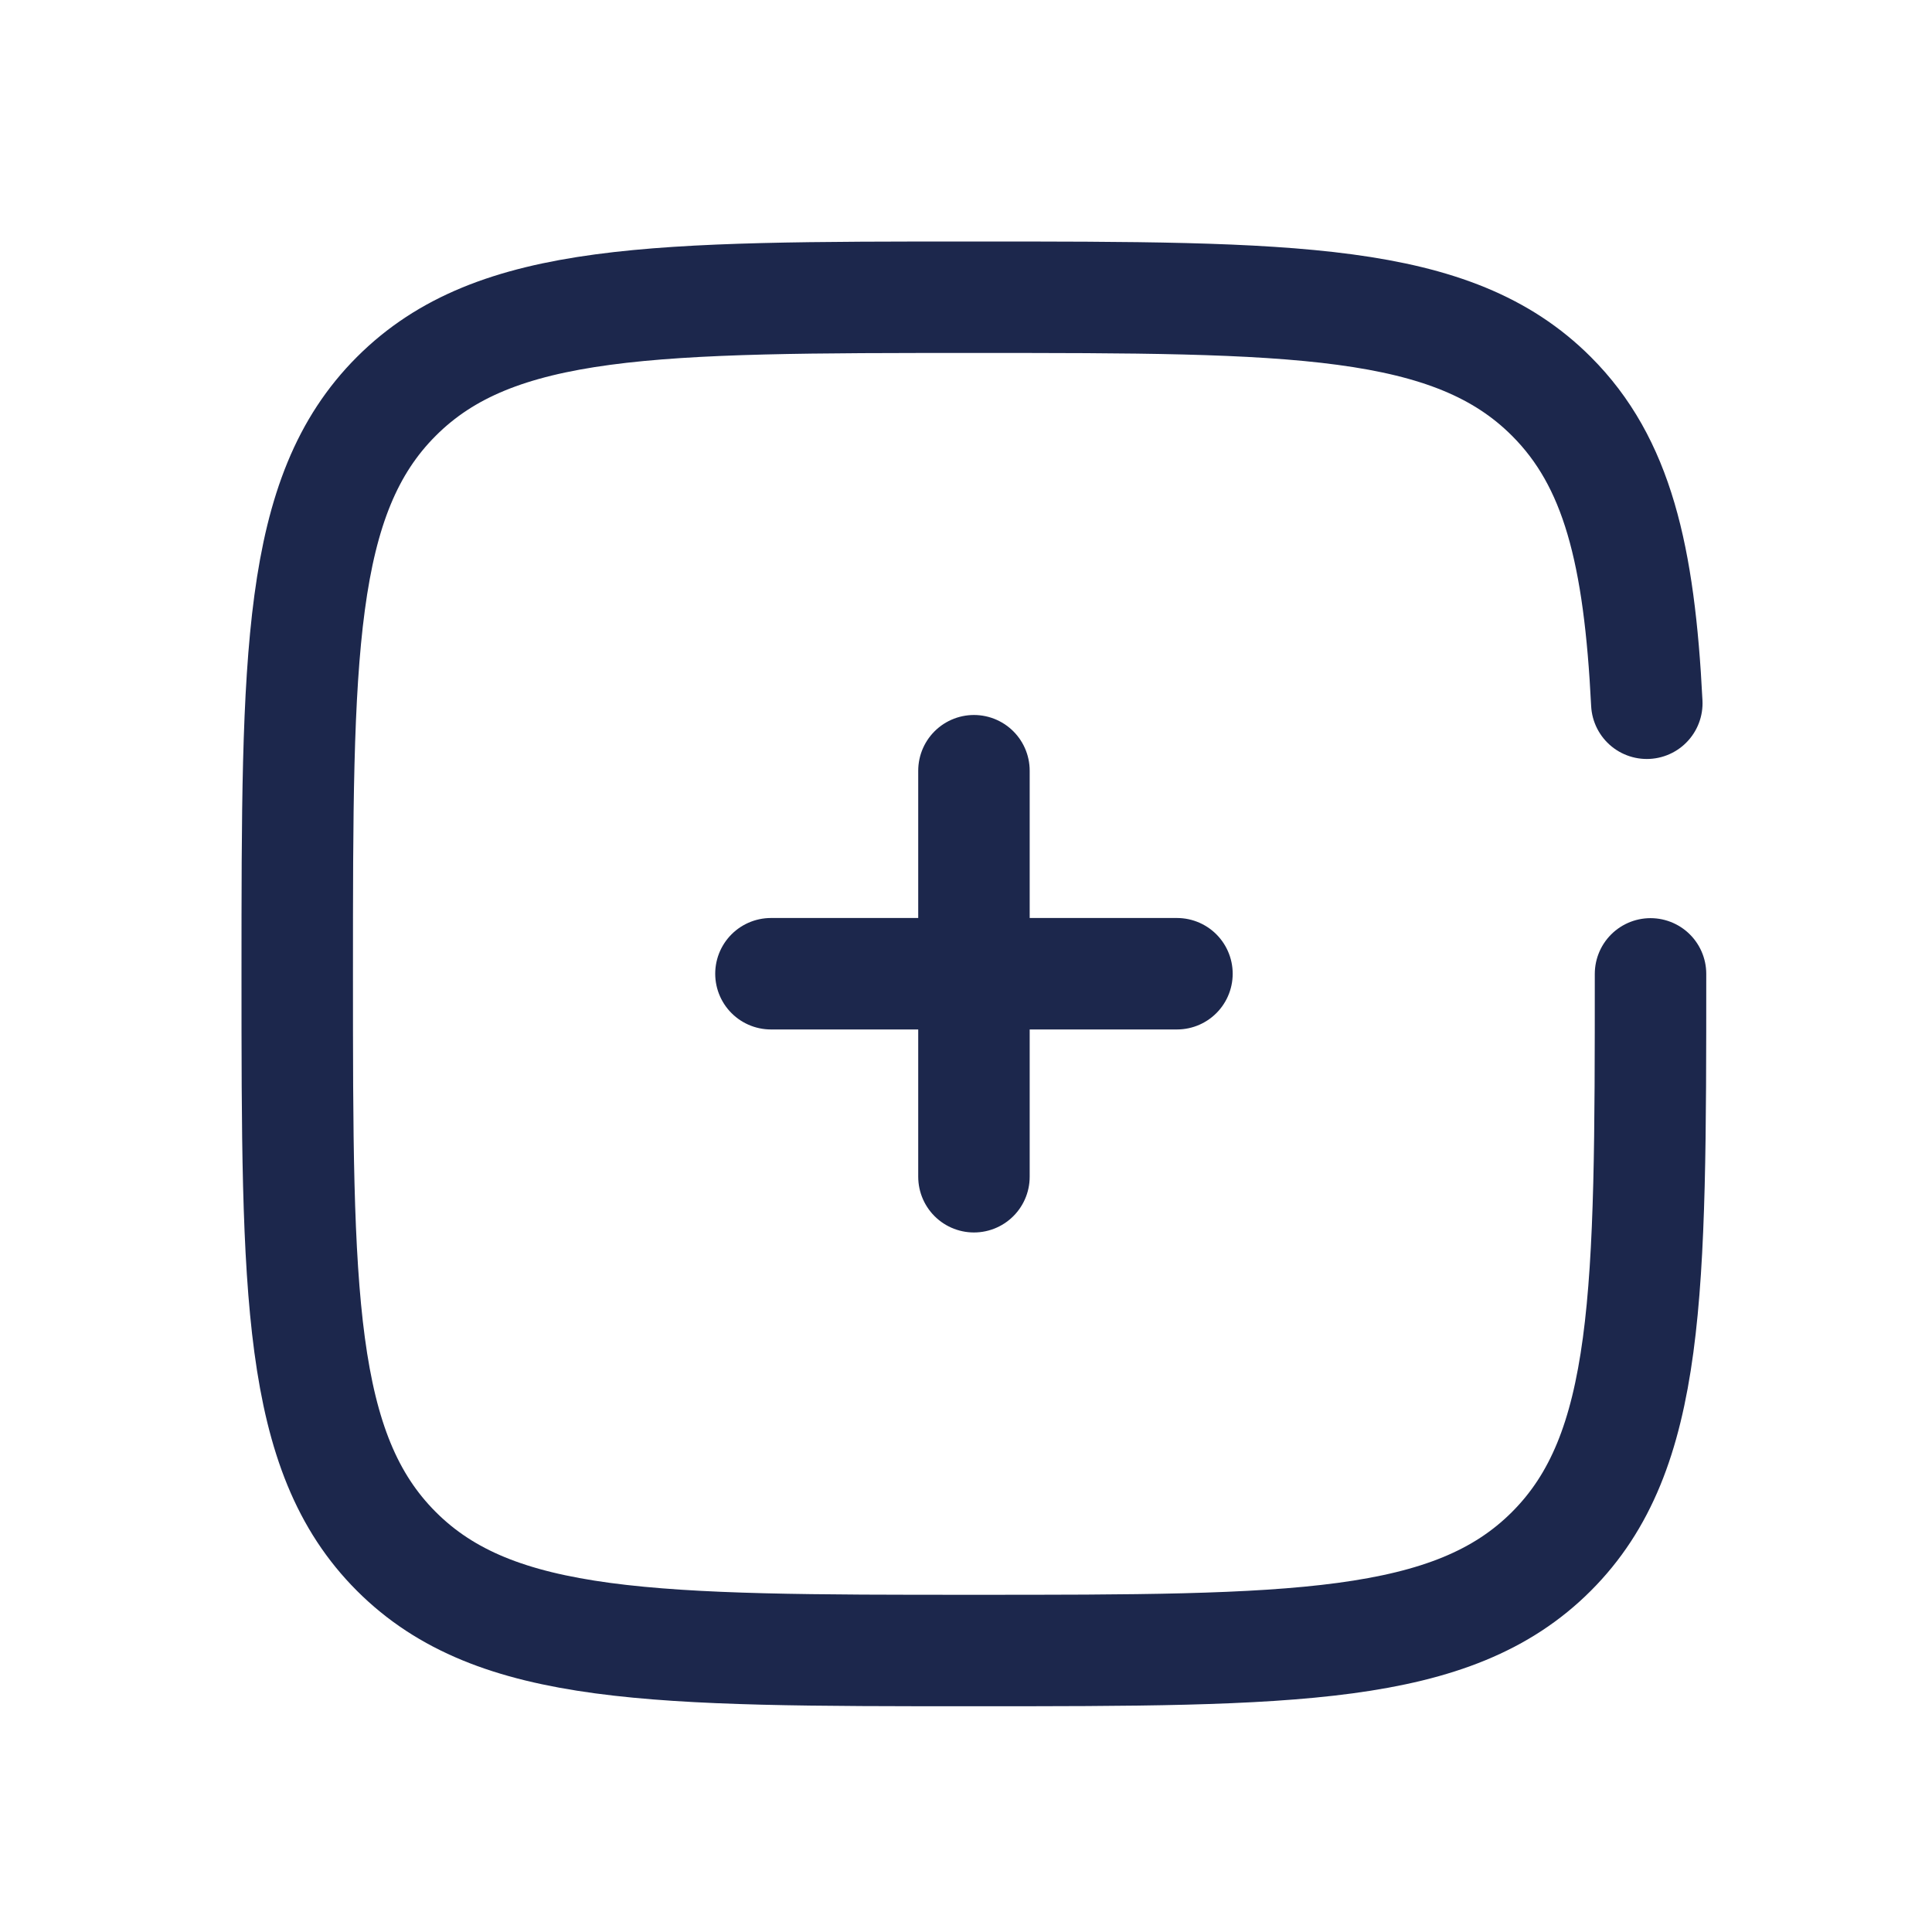
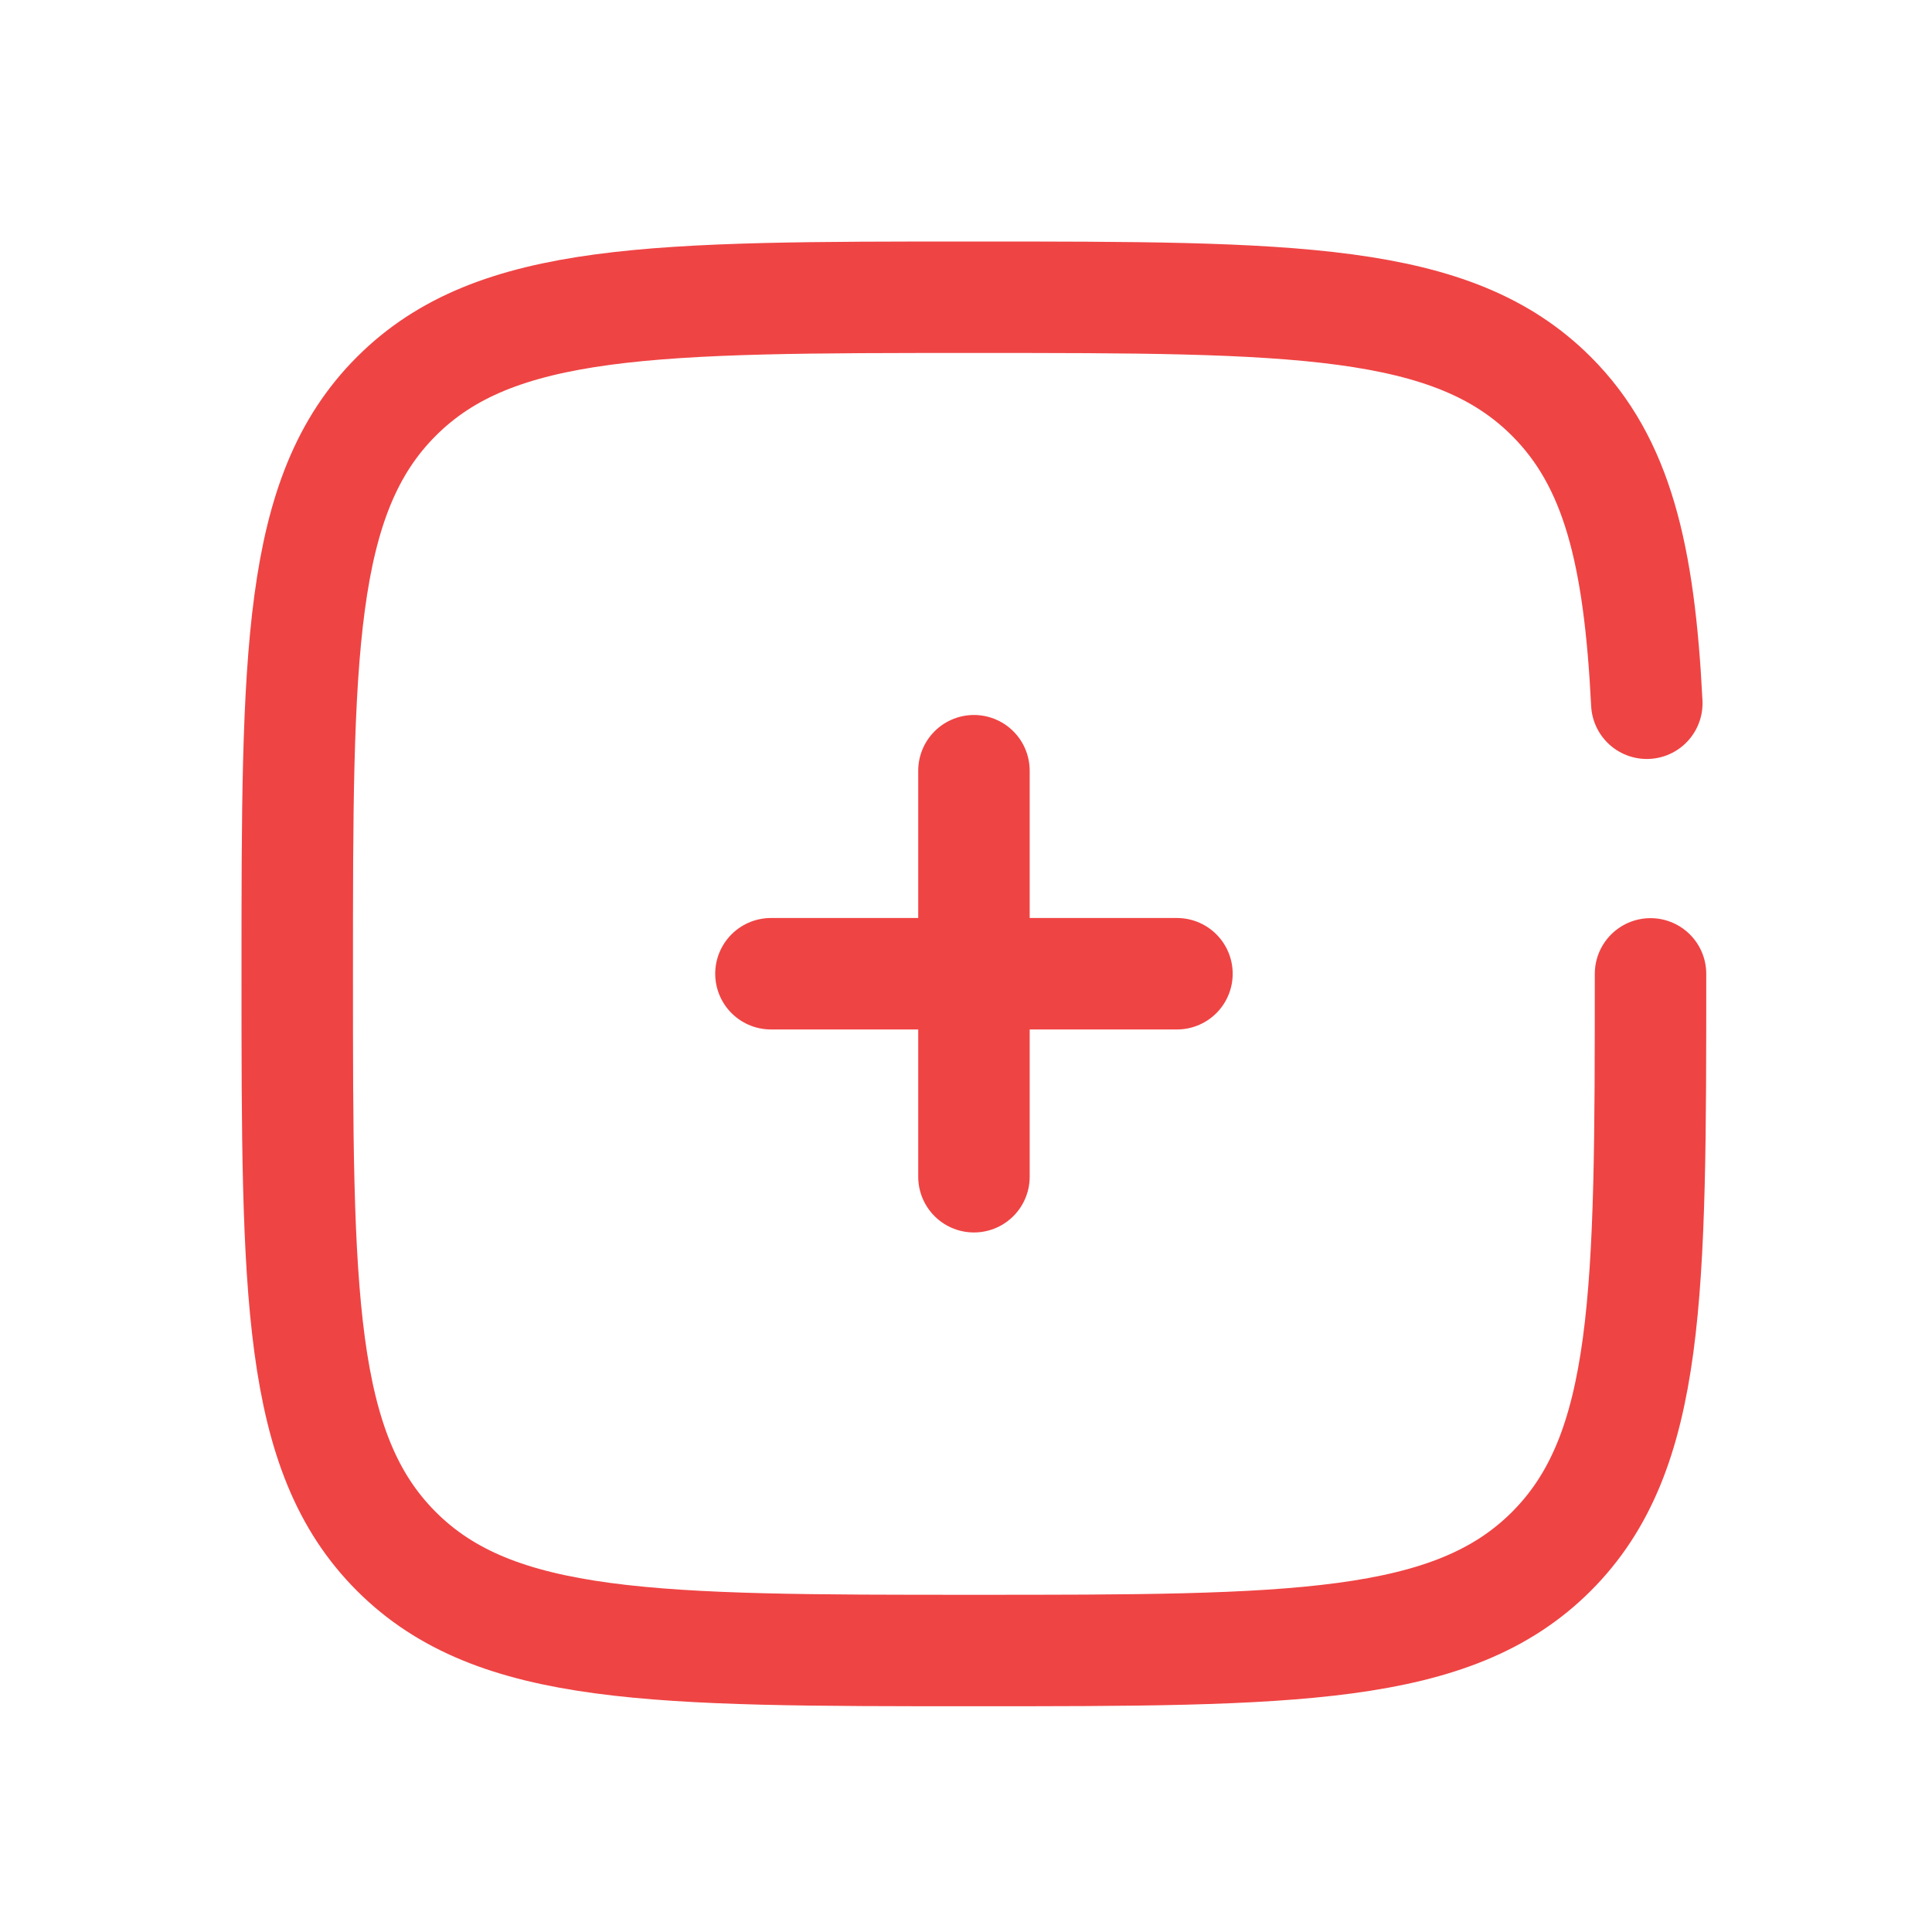
<svg xmlns="http://www.w3.org/2000/svg" width="26" height="26" viewBox="0 0 26 26" fill="none">
-   <path d="M15.839 13.104H13.107M13.107 13.104H10.375M13.107 13.104V10.372M13.107 13.104V15.836" stroke="#1C274C" stroke-width="1.5" stroke-linecap="round" />
-   <path d="M22.212 13.106C22.212 17.398 22.212 19.545 20.878 20.878C19.545 22.212 17.398 22.212 13.106 22.212C8.813 22.212 6.667 22.212 5.334 20.878C4 19.545 4 17.398 4 13.106C4 8.813 4 6.667 5.334 5.334C6.667 4 8.813 4 13.106 4C17.398 4 19.545 4 20.878 5.334C21.765 6.22 22.062 7.466 22.162 9.464" stroke="#1C274C" stroke-width="1.5" stroke-linecap="round" />
+   <path d="M15.839 13.104H13.107M13.107 13.104H10.375M13.107 13.104V10.372M13.107 13.104V15.836" stroke="#EF4444" stroke-width="1.5" stroke-linecap="round" />
+   <path d="M22.212 13.106C22.212 17.398 22.212 19.545 20.878 20.878C19.545 22.212 17.398 22.212 13.106 22.212C8.813 22.212 6.667 22.212 5.334 20.878C4 19.545 4 17.398 4 13.106C4 8.813 4 6.667 5.334 5.334C6.667 4 8.813 4 13.106 4C17.398 4 19.545 4 20.878 5.334C21.765 6.22 22.062 7.466 22.162 9.464" stroke="#EF4444" stroke-width="1.5" stroke-linecap="round" />
</svg>
